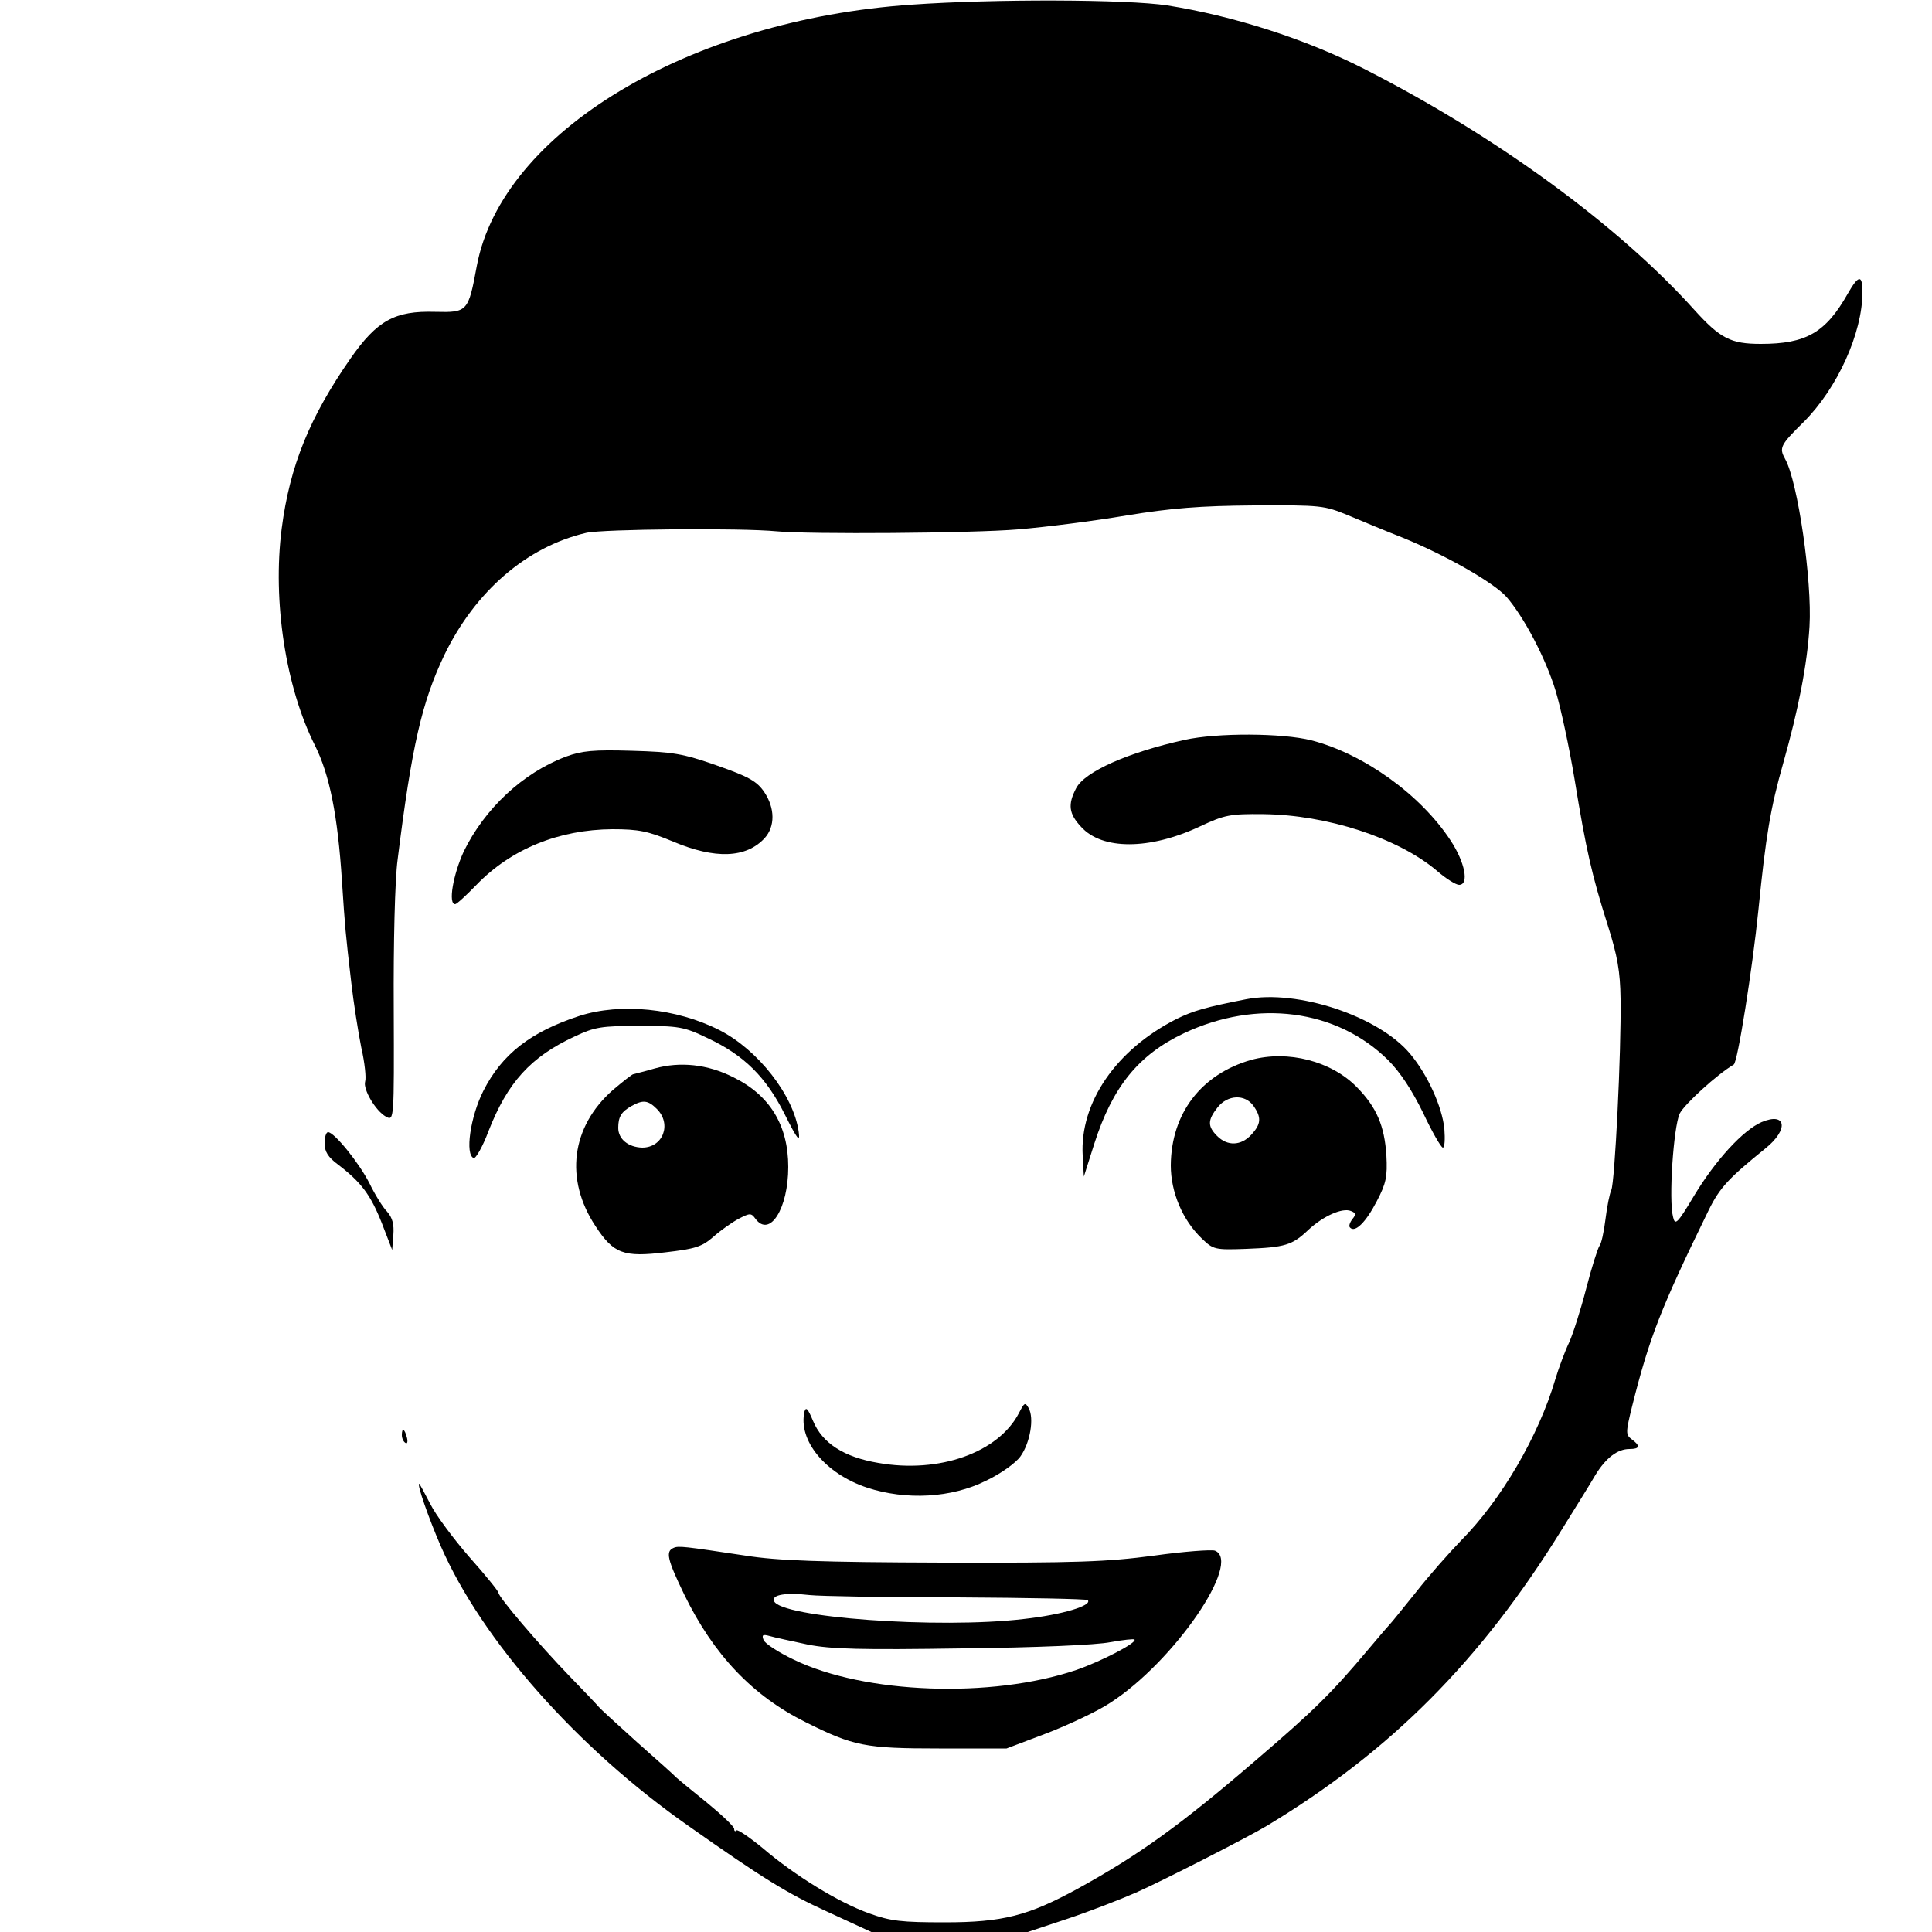
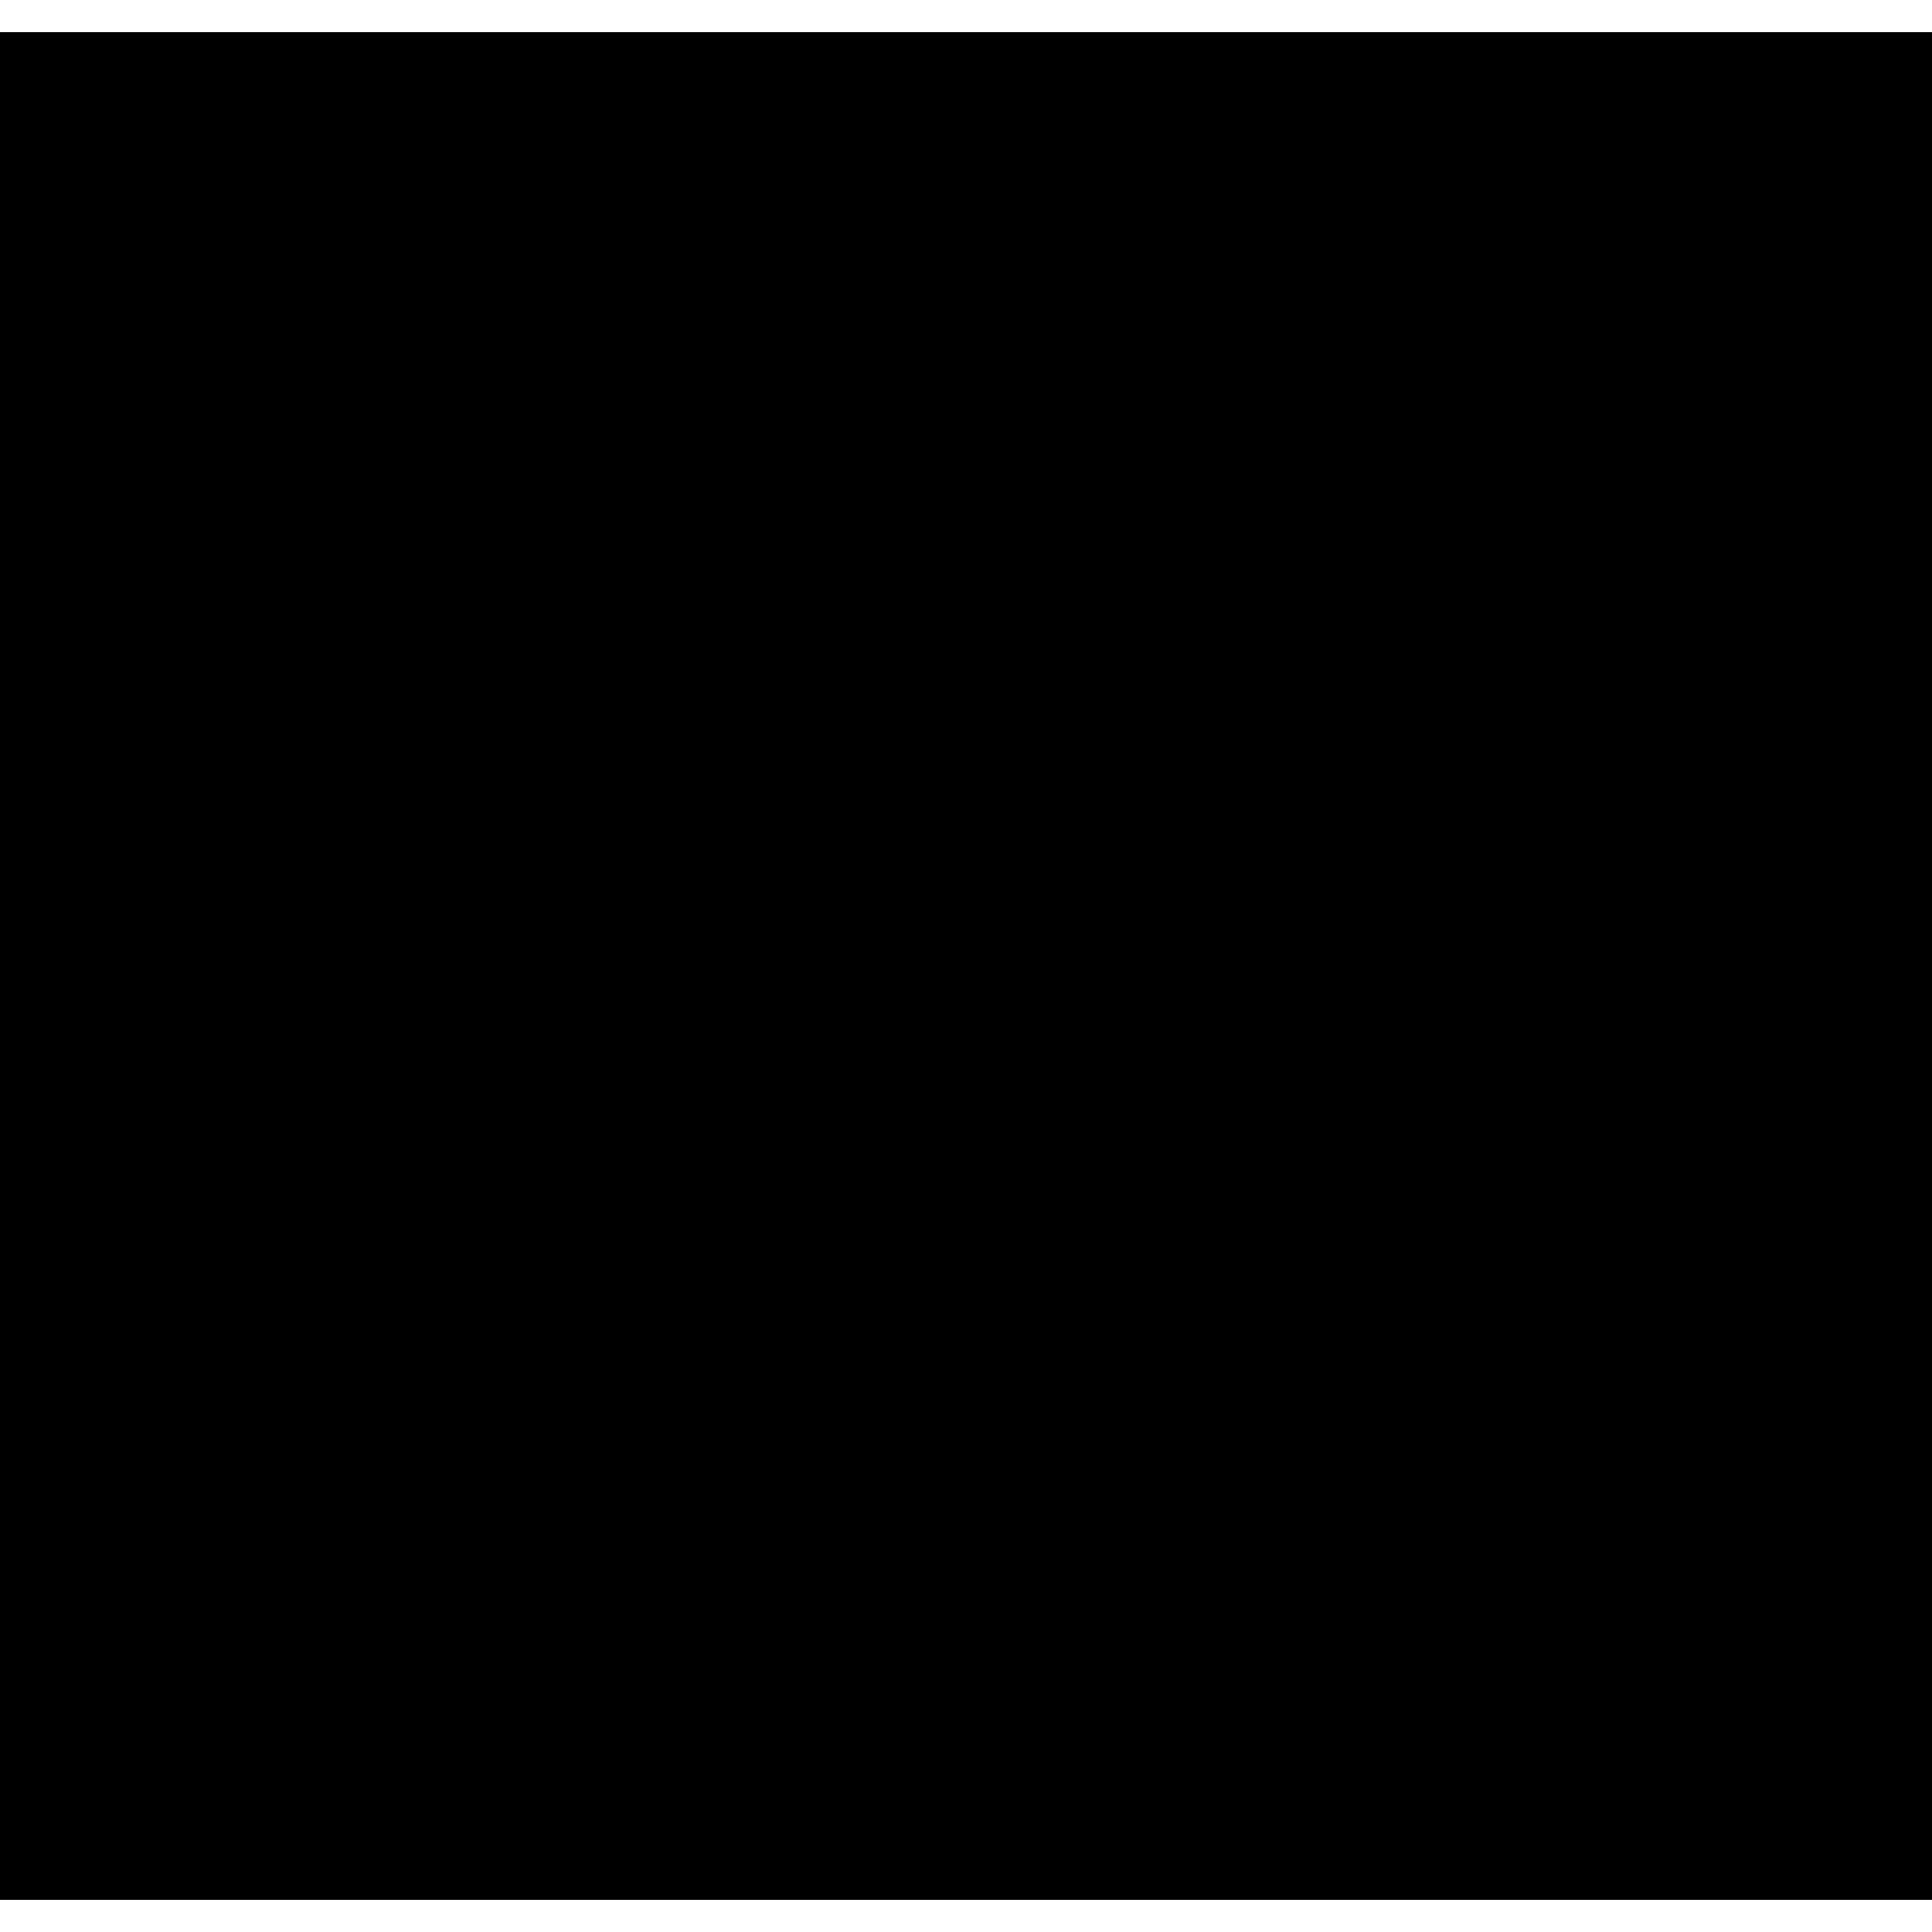
- <svg xmlns="http://www.w3.org/2000/svg" version="1.0" width="500pt" height="500pt" viewBox="0 0 500 500" preserveAspectRatio="xMidYMid meet">
-   <g transform="translate(0,500) scale(0.1,-0.1)" fill="#000000" stroke="none">
-     <path d="M2360 4988 c-577 -39 -1061 -330 -1126 -676 -22 -119 -24 -121 -108 -119 -104 3 -150 -22 -219 -121 -105 -151 -157 -277 -178 -440 -24 -187 10 -410 86 -561 38 -76 59 -181 70 -351 8 -122 9 -133 24 -262 6 -53 18 -129 26 -169 9 -39 13 -79 10 -88 -6 -20 27 -76 54 -91 21 -11 21 -10 20 282 -1 166 3 332 10 383 37 297 63 408 121 530 80 165 213 280 367 316 44 10 400 13 493 4 84 -8 507 -5 625 5 72 6 198 22 280 36 116 19 191 25 330 26 175 1 182 0 245 -26 36 -15 98 -41 139 -57 111 -45 236 -116 270 -154 45 -52 101 -158 127 -243 13 -43 35 -145 49 -229 30 -184 45 -249 86 -378 25 -79 32 -119 33 -190 2 -138 -15 -477 -24 -495 -4 -8 -11 -42 -15 -75 -4 -33 -11 -65 -16 -70 -4 -6 -20 -55 -34 -110 -14 -54 -34 -117 -44 -139 -11 -23 -27 -66 -36 -96 -43 -146 -140 -312 -243 -416 -32 -33 -85 -93 -117 -134 -33 -41 -62 -77 -65 -80 -3 -3 -30 -34 -60 -70 -94 -112 -141 -158 -287 -283 -195 -168 -304 -247 -464 -335 -128 -70 -194 -87 -344 -87 -111 0 -140 3 -195 23 -79 28 -193 98 -276 169 -34 28 -65 49 -68 46 -3 -4 -6 -2 -6 4 0 6 -33 37 -72 69 -40 32 -75 61 -78 64 -3 4 -48 44 -100 90 -52 47 -97 88 -100 92 -3 4 -37 40 -76 80 -81 84 -184 205 -184 216 0 4 -34 46 -75 92 -41 47 -87 109 -101 137 -15 29 -28 53 -29 53 -7 0 26 -93 56 -162 107 -244 353 -522 640 -723 193 -136 256 -175 359 -222 l115 -53 202 0 203 0 102 34 c57 19 137 50 178 68 66 29 293 145 339 173 320 193 552 426 762 765 36 58 76 122 88 143 27 44 57 67 88 67 27 0 29 8 6 25 -16 12 -16 17 1 86 45 179 74 253 198 507 29 59 52 83 147 160 61 49 54 95 -10 68 -48 -21 -119 -98 -175 -191 -43 -72 -49 -77 -54 -55 -12 44 1 233 17 268 12 24 96 101 140 127 10 6 48 245 64 402 19 190 31 262 64 378 39 138 62 254 68 354 7 117 -30 374 -63 433 -16 29 -13 36 48 96 87 87 152 230 152 336 0 46 -10 45 -38 -4 -57 -101 -108 -130 -225 -130 -78 0 -105 14 -172 88 -196 218 -513 450 -855 624 -153 78 -339 137 -509 164 -105 16 -449 17 -661 2z" />
-     <path d="M3065 3085 c-145 -32 -258 -82 -280 -125 -22 -42 -19 -66 13 -100 54 -60 177 -60 307 1 64 30 78 33 165 32 164 -2 347 -61 448 -146 24 -21 50 -37 58 -37 27 0 15 59 -22 115 -78 119 -225 224 -360 259 -75 19 -244 20 -329 1z" />
-     <path d="M1465 3042 c-112 -42 -211 -135 -265 -246 -27 -59 -41 -136 -22 -136 4 0 29 23 55 50 90 93 213 143 352 144 68 0 92 -5 157 -32 109 -46 189 -43 237 9 27 30 27 77 -1 119 -19 28 -40 40 -123 69 -88 31 -114 35 -220 38 -99 3 -129 0 -170 -15z" />
-     <path d="M3225 2414 c-107 -21 -137 -30 -180 -51 -156 -79 -251 -216 -243 -354 l3 -54 27 85 c47 147 114 230 232 286 189 89 395 62 528 -69 32 -32 62 -78 91 -137 23 -49 46 -89 51 -90 5 0 6 22 4 49 -6 57 -43 139 -88 193 -81 98 -292 168 -425 142z" />
-     <path d="M1500 2371 c-126 -41 -201 -99 -249 -194 -34 -67 -48 -166 -25 -174 5 -2 23 29 38 69 49 126 109 193 224 246 51 24 68 27 167 27 102 0 115 -2 177 -32 94 -44 151 -101 199 -197 33 -66 40 -74 36 -45 -13 94 -105 212 -205 263 -112 57 -256 71 -362 37z" />
-     <path d="M3238 2257 c-129 -37 -207 -138 -208 -273 0 -69 30 -141 80 -189 30 -29 34 -30 116 -27 100 4 118 9 161 50 38 35 87 57 109 48 13 -5 14 -9 4 -21 -7 -9 -10 -19 -6 -22 13 -14 41 14 69 68 24 46 28 63 25 119 -5 76 -25 124 -76 176 -66 68 -179 97 -274 71z m6 -119 c21 -30 20 -47 -6 -75 -26 -28 -61 -30 -88 -3 -25 25 -25 41 1 74 26 33 71 35 93 4z" />
-     <path d="M1695 2235 c-27 -8 -53 -14 -56 -15 -3 0 -27 -19 -53 -41 -108 -95 -125 -231 -45 -352 47 -72 73 -81 181 -68 77 9 94 14 124 40 19 17 49 38 66 47 29 15 32 15 43 0 37 -50 85 26 85 134 0 108 -48 186 -142 232 -67 34 -138 41 -203 23z m5 -105 c39 -39 16 -100 -38 -100 -36 1 -62 22 -62 51 0 29 8 42 35 57 29 16 42 15 65 -8z" />
-     <path d="M840 2041 c0 -21 9 -36 35 -55 60 -46 84 -78 113 -151 l27 -70 3 39 c2 27 -2 44 -16 60 -11 11 -32 45 -46 74 -27 53 -91 132 -107 132 -5 0 -9 -13 -9 -29z" />
-     <path d="M2637 1343 c-53 -102 -206 -157 -364 -129 -89 15 -145 51 -169 109 -13 31 -18 37 -22 24 -17 -75 54 -161 162 -197 101 -33 218 -27 308 18 38 18 77 46 89 63 25 35 36 99 21 125 -9 16 -11 14 -25 -13z" />
-     <path d="M1040 1286 c0 -8 4 -17 9 -20 5 -4 7 3 4 14 -6 23 -13 26 -13 6z" />
-     <path d="M1743 994 c-21 -9 -16 -30 28 -121 76 -156 177 -262 314 -330 124 -62 154 -68 345 -68 l175 0 103 39 c57 22 132 57 165 79 165 106 343 366 271 394 -9 3 -80 -2 -158 -13 -121 -16 -198 -19 -546 -18 -316 1 -428 5 -510 18 -160 24 -174 26 -187 20z m734 -128 c182 -1 334 -4 338 -7 13 -14 -66 -38 -166 -49 -221 -26 -632 4 -646 47 -6 16 32 22 92 15 28 -3 199 -6 382 -6z m-387 -122 c60 -12 139 -14 400 -10 192 2 349 9 383 16 33 6 61 9 63 7 8 -8 -87 -57 -151 -79 -219 -74 -548 -62 -731 27 -40 19 -75 42 -78 51 -5 13 -2 15 16 10 13 -4 57 -13 98 -22z" />
+ <svg xmlns="http://www.w3.org/2000/svg" version="1.0" width="178pt" height="178pt" viewBox="0 0 178 178" preserveAspectRatio="xMidYMid meet">
+   <g transform="translate(0,178) scale(0.1,-0.1)" fill="#000000" stroke="none">
+     <path d="M0 890 l0 -860 890 0 890 0 0 860 0 860 -890 0 -890 0 0 -860z" />
  </g>
</svg>
